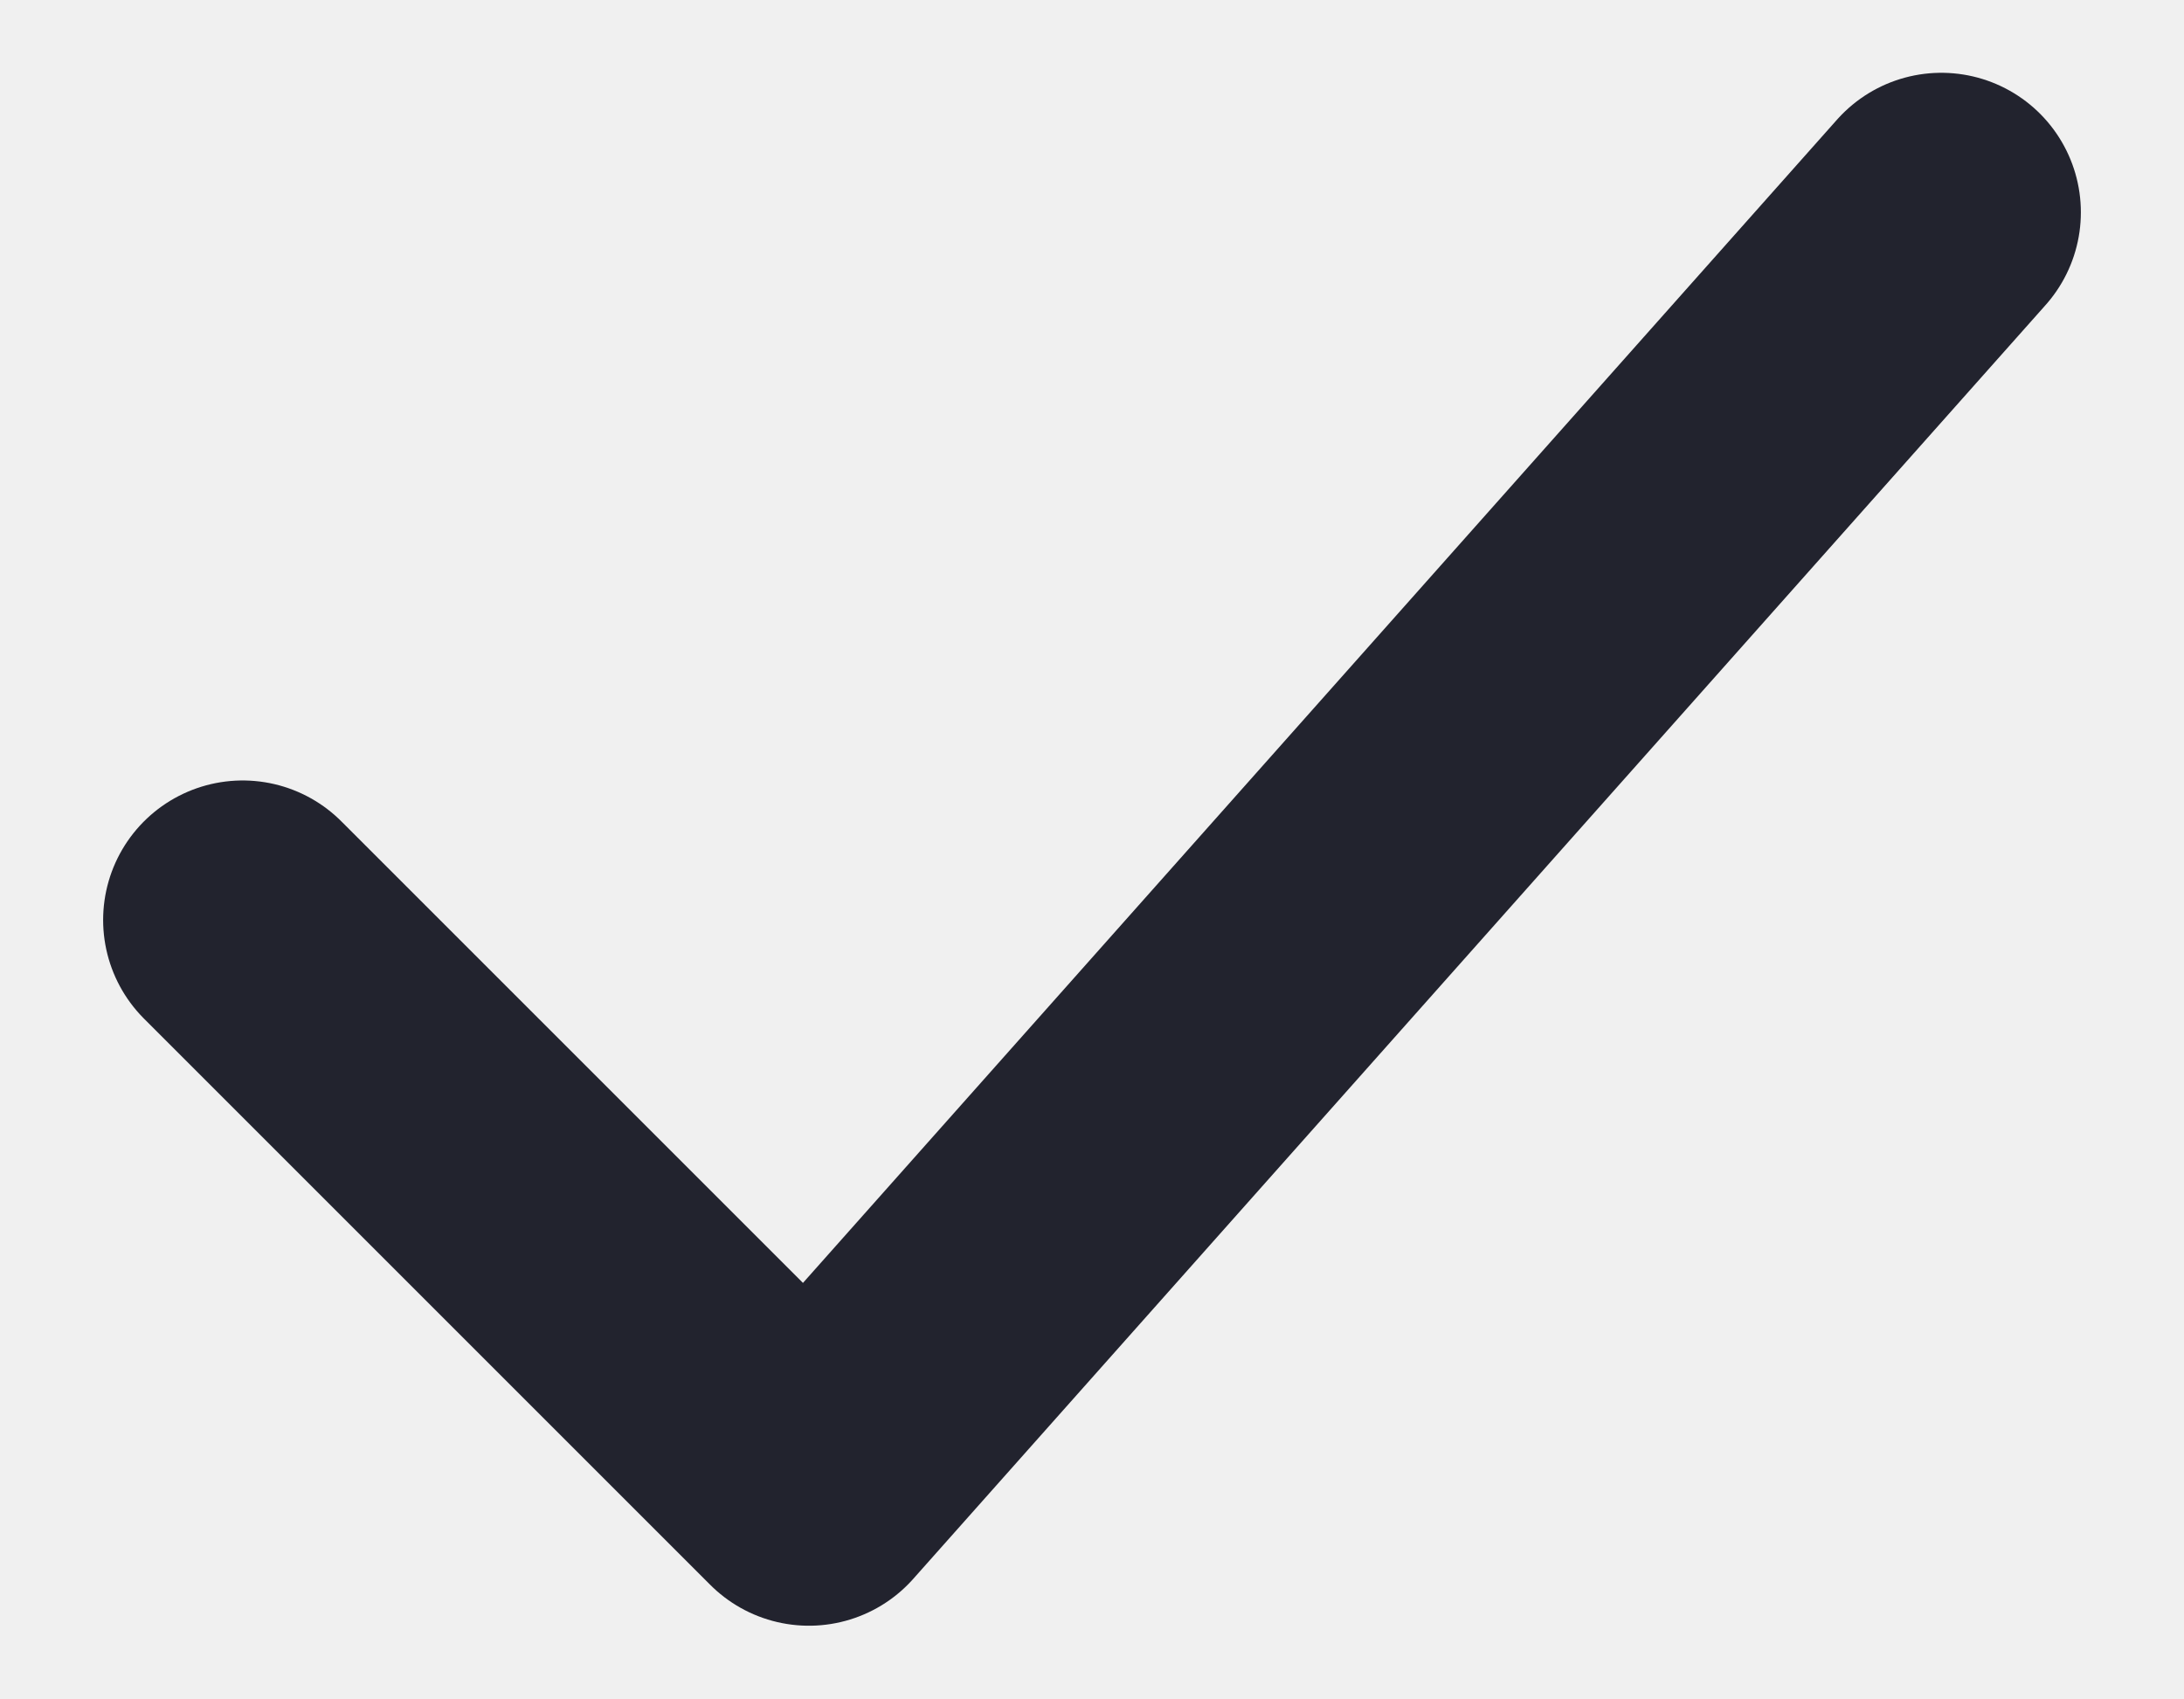
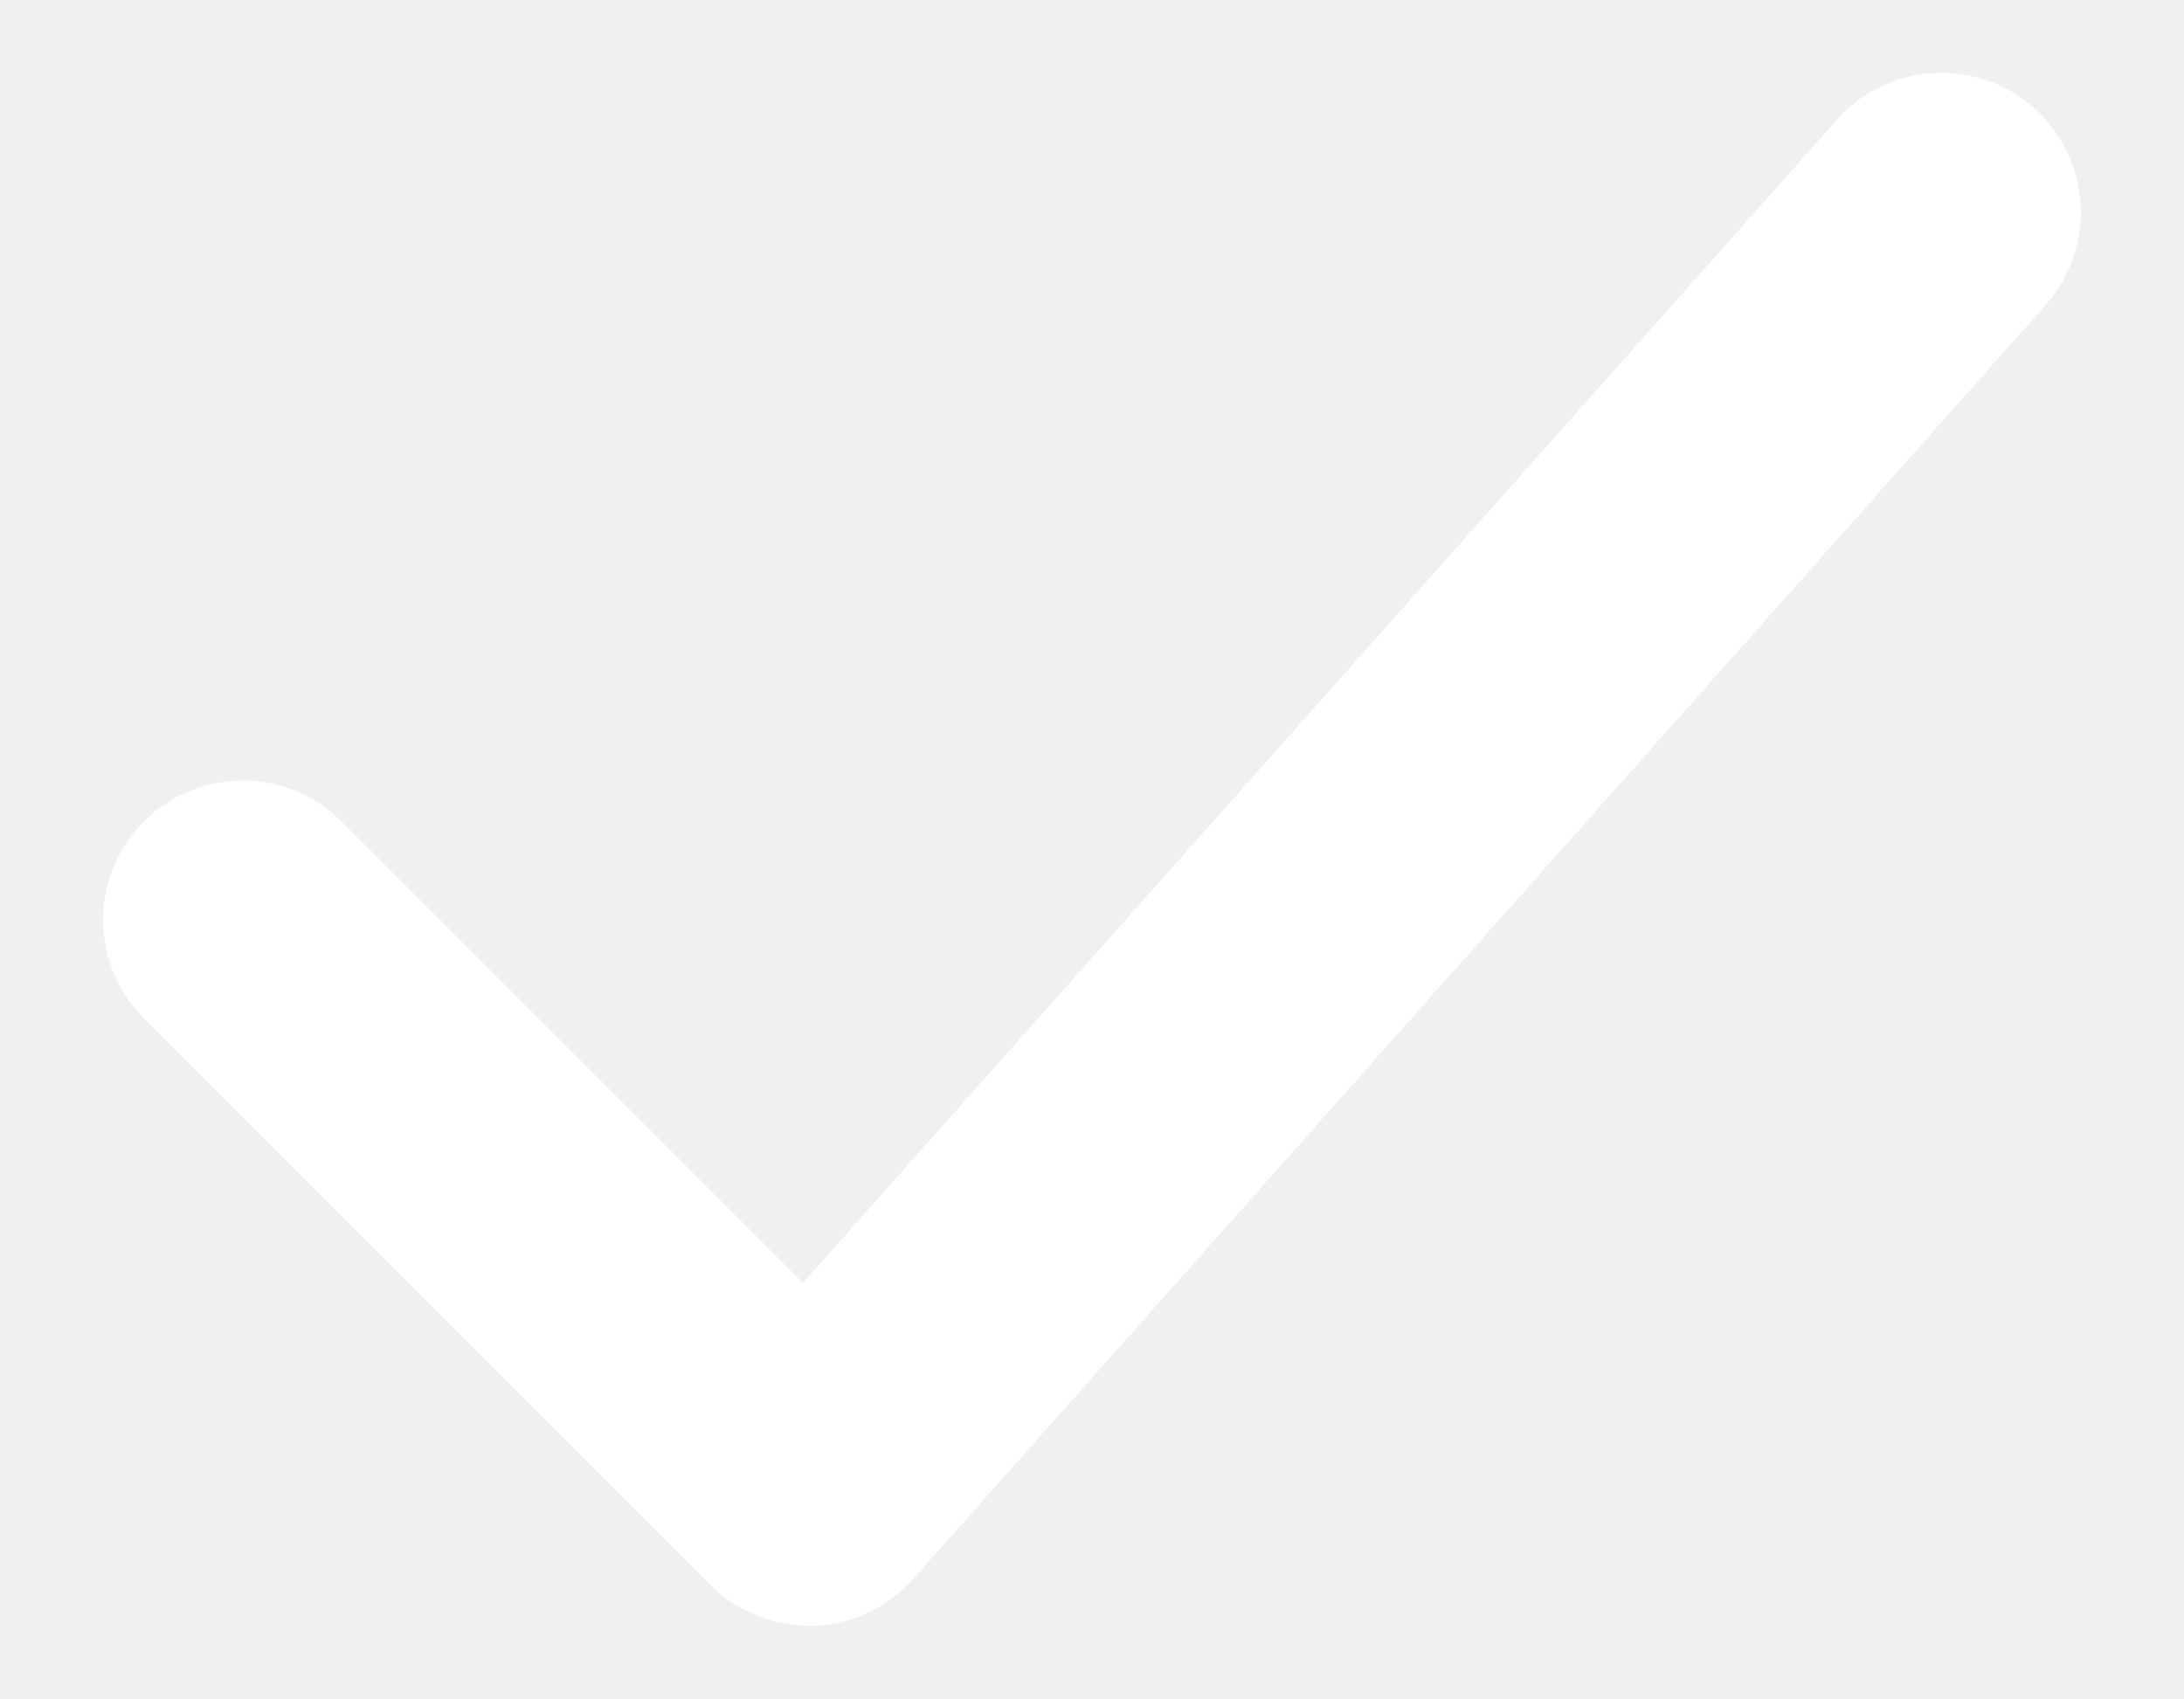
<svg xmlns="http://www.w3.org/2000/svg" width="18" height="14" viewBox="0 0 18 14" fill="none">
-   <path d="M2 7.583L6.667 12.25L16 1.75" stroke="#22232E" stroke-width="2.3" stroke-linecap="round" stroke-linejoin="round" />
+   <path d="M2 7.583L6.667 12.25L16 1.75" stroke="#ffffff" stroke-width="2.3" stroke-linecap="round" stroke-linejoin="round" />
</svg>
